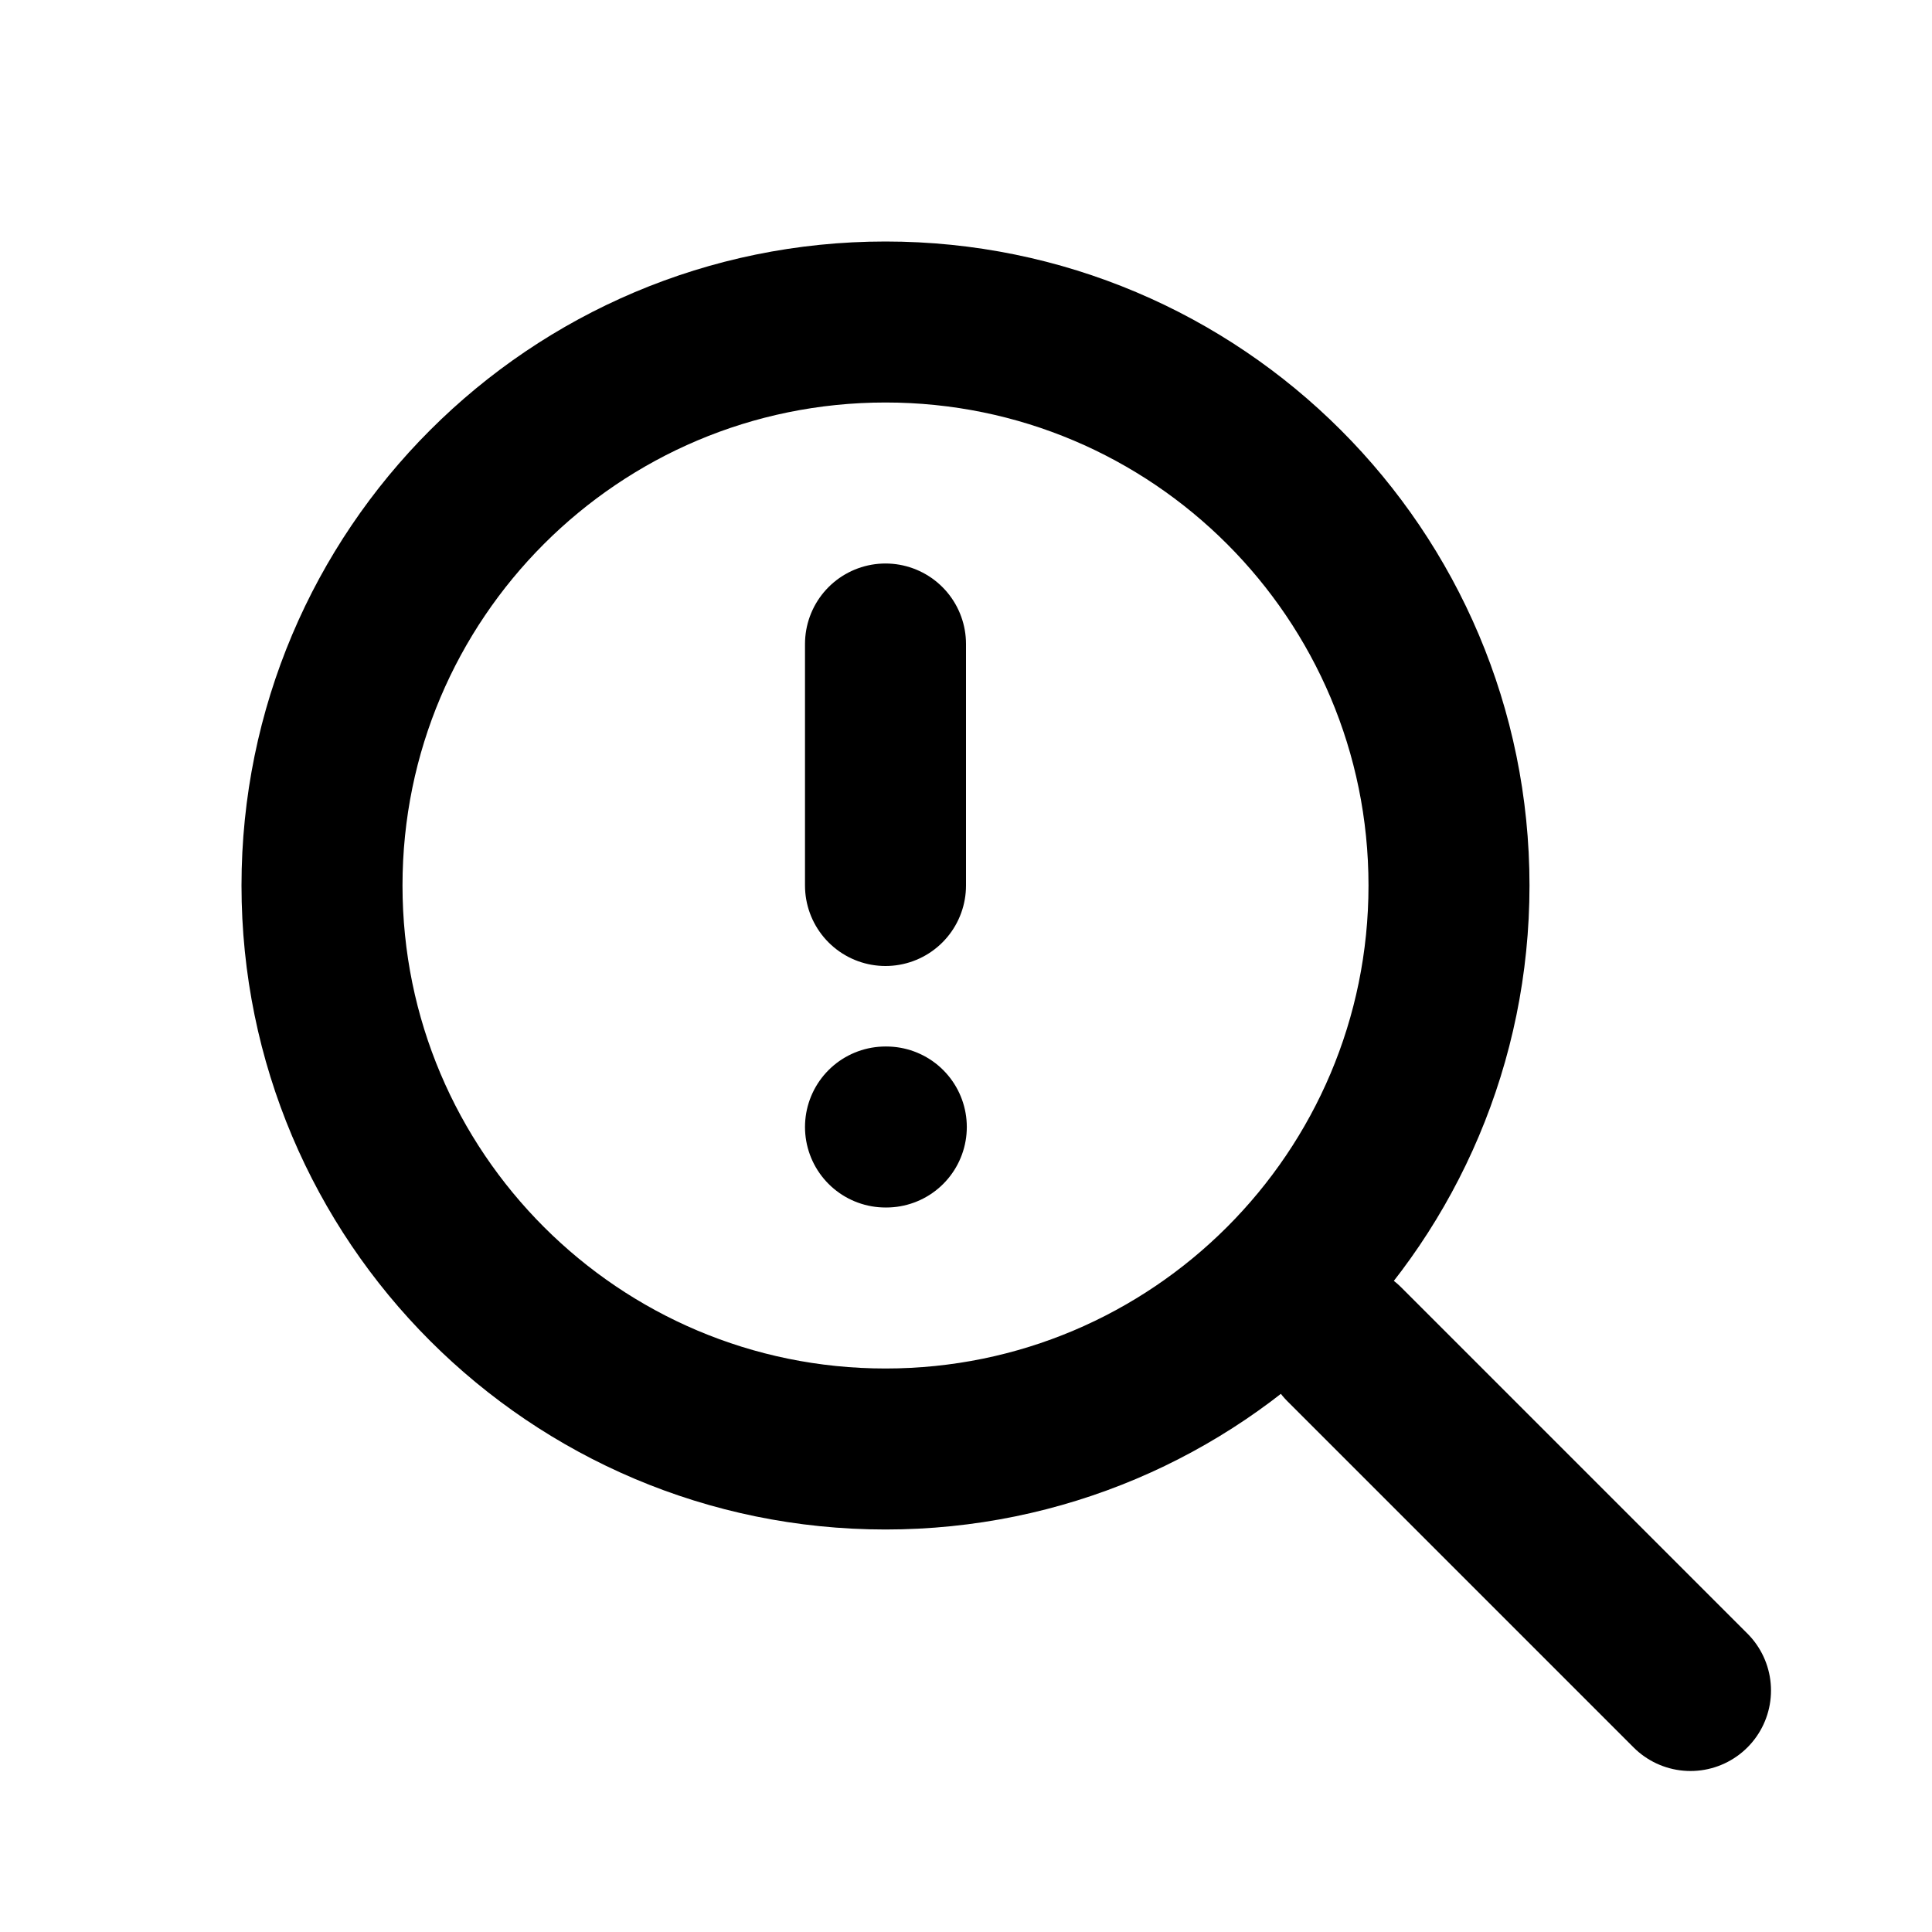
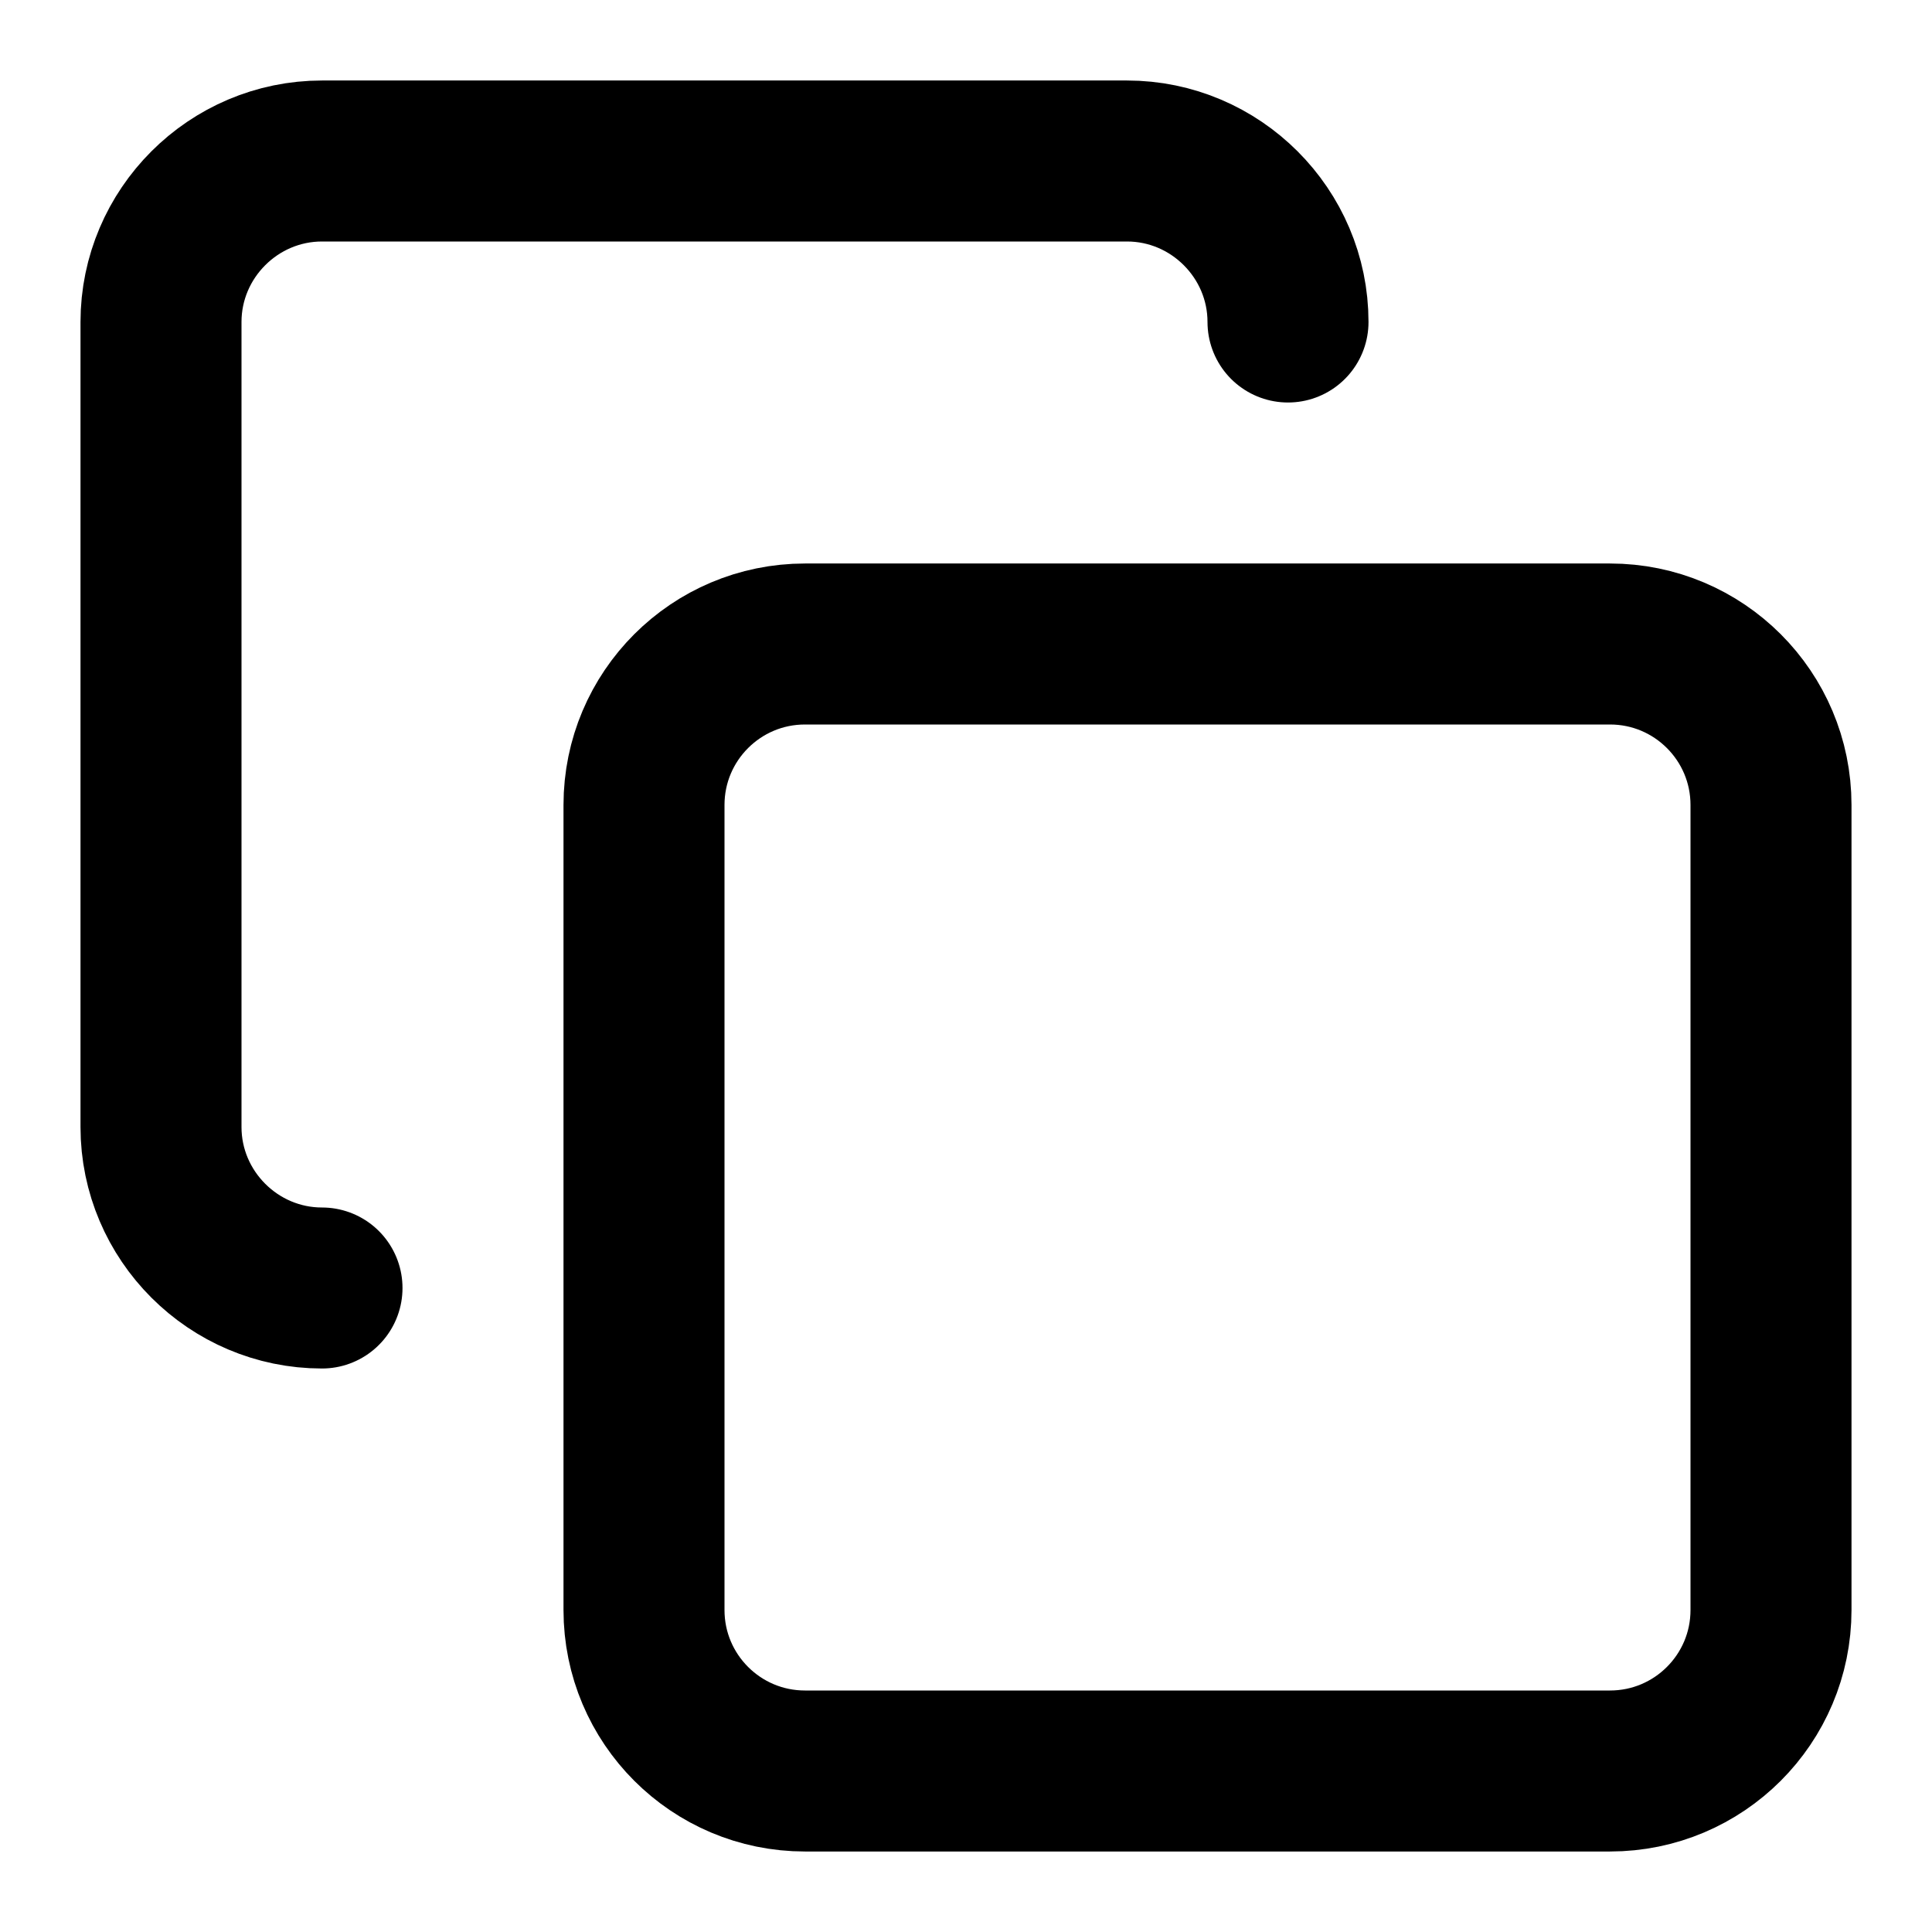
<svg xmlns="http://www.w3.org/2000/svg" width="24" height="24" viewBox="0 0 24 24" fill="none" stroke="currentColor" stroke-width="2" stroke-linecap="round" stroke-linejoin="round">
-   <circle cx="11" cy="11" r="7" />
-   <path d="m21 21-4.3-4.3" />
-   <path d="M11 8v3" />
-   <path d="M11 14h.01" />
+   <rect width="14" height="14" x="8" y="8" rx="2" ry="2" />
+   <path d="M4 16c-1.1 0-2-.9-2-2V4c0-1.1.9-2 2-2h10c1.1 0 2 .9 2 2" />
</svg>
